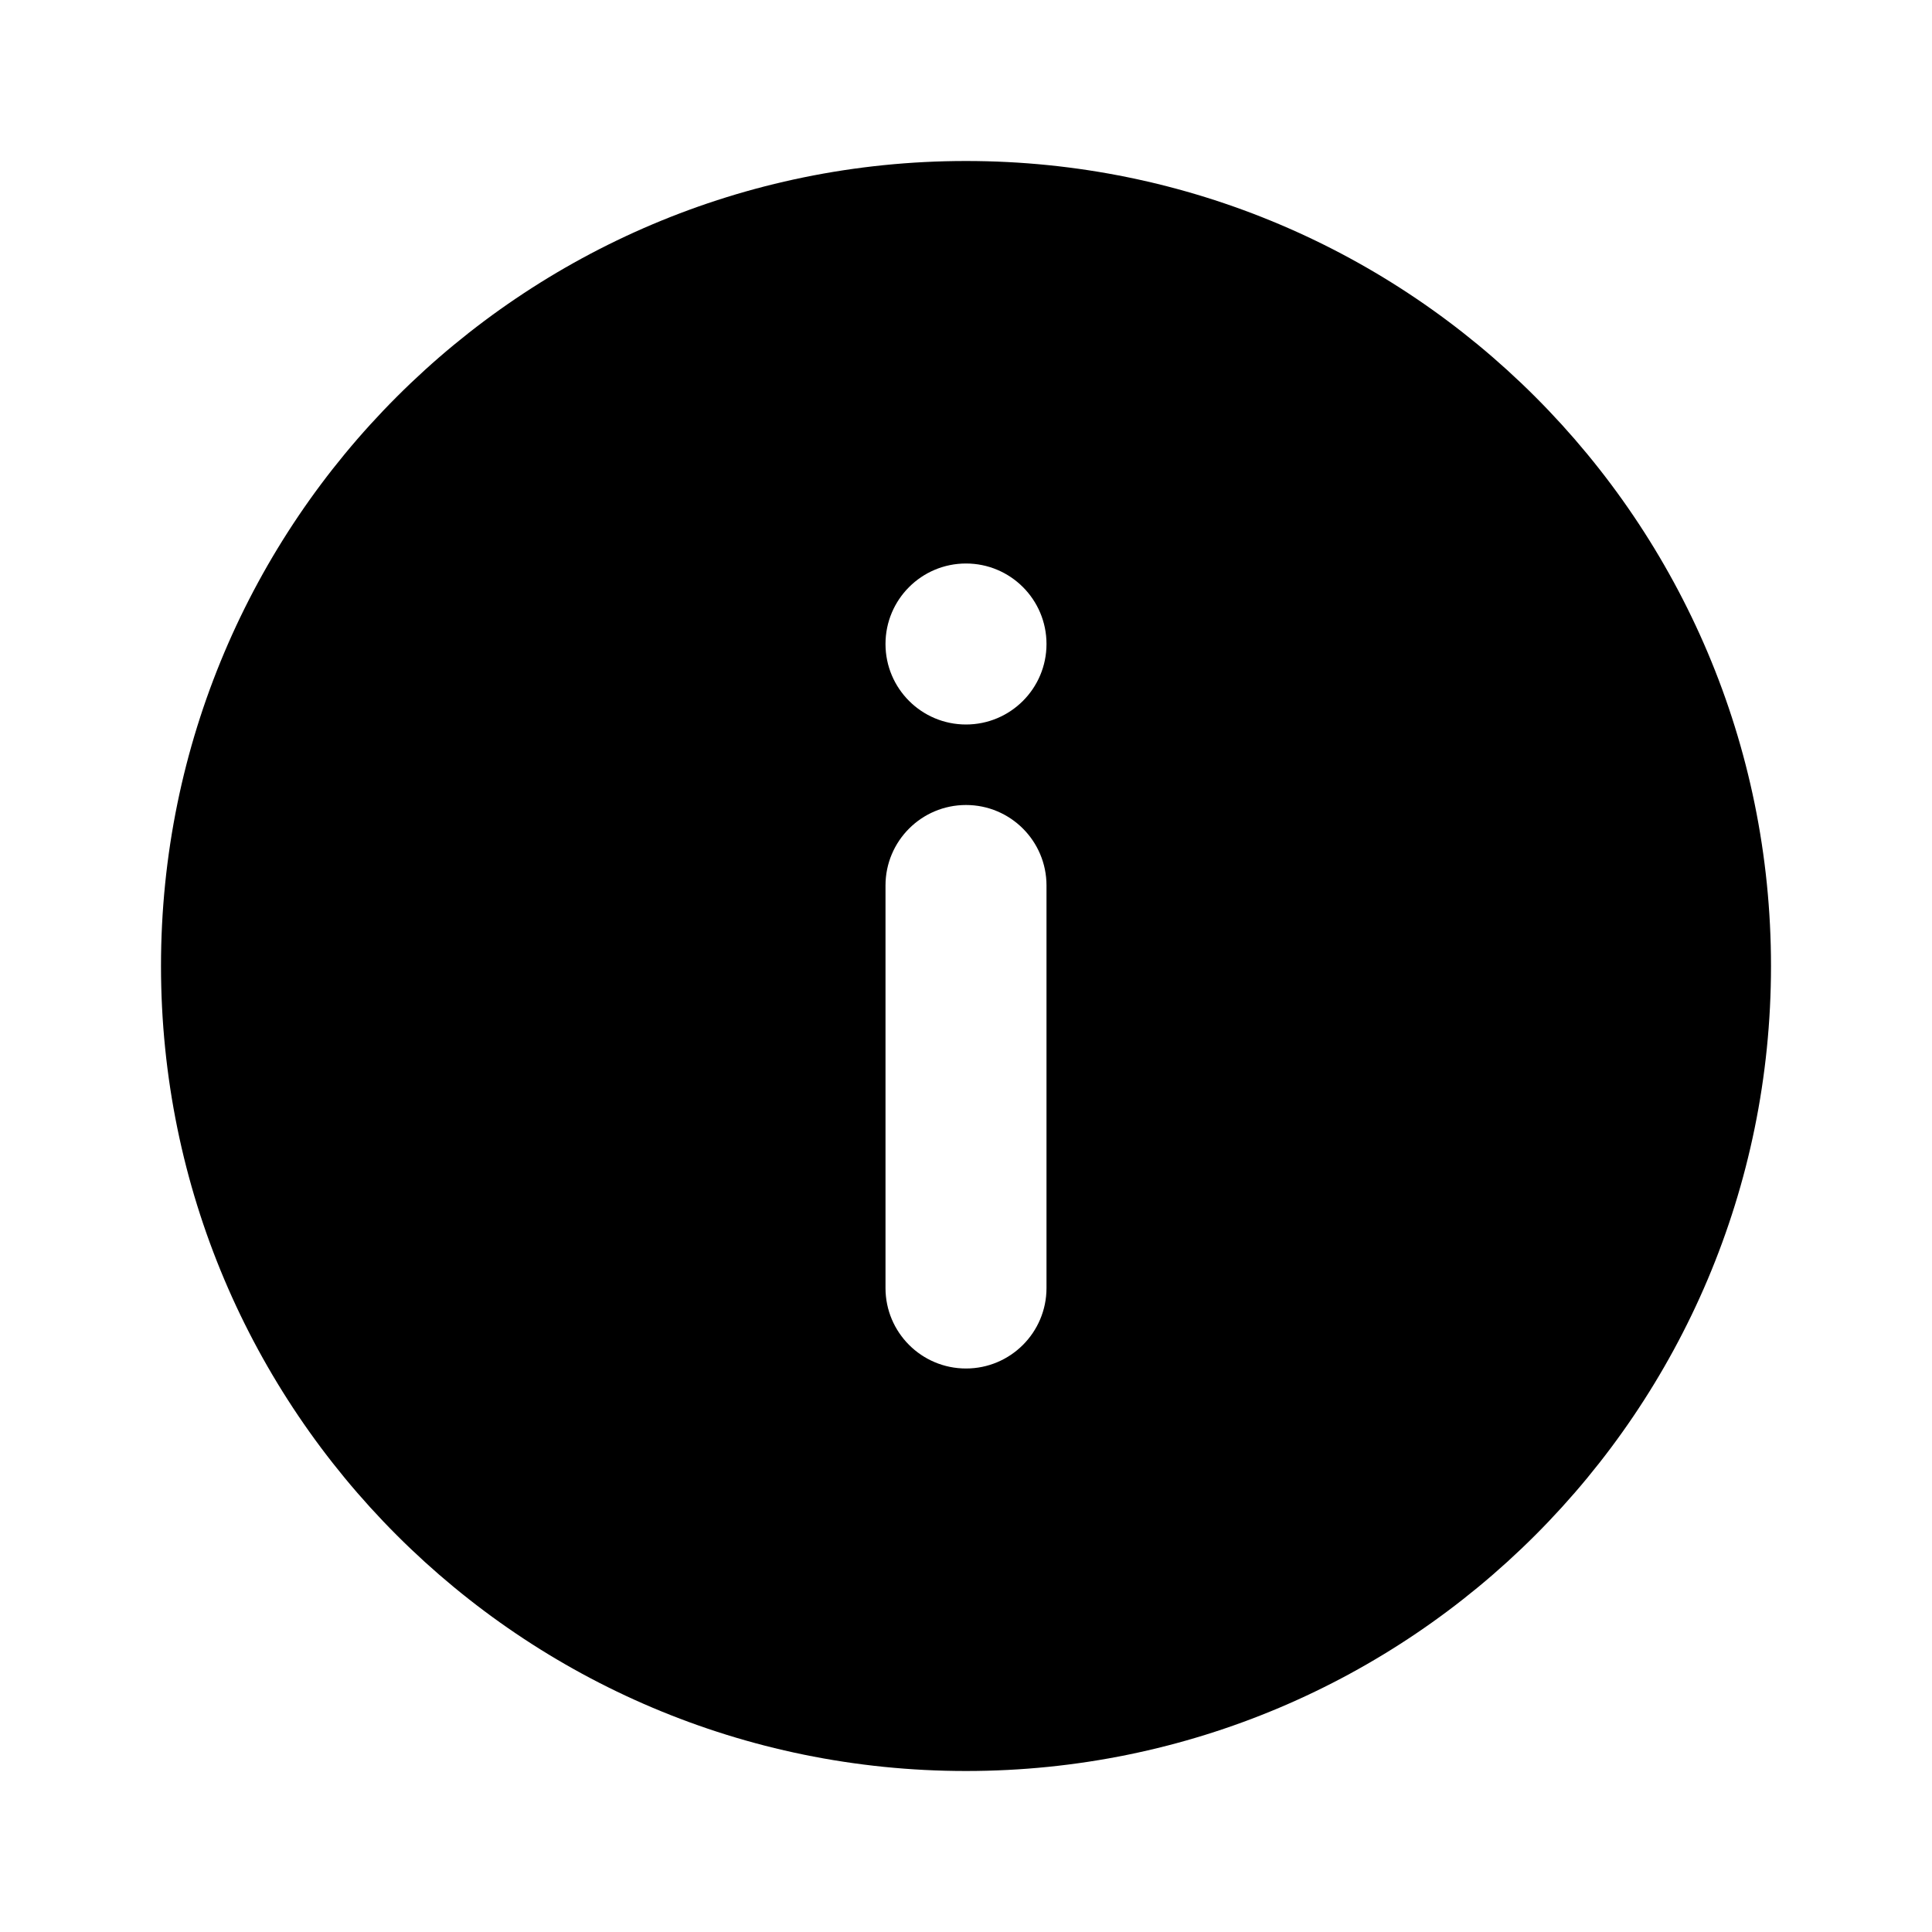
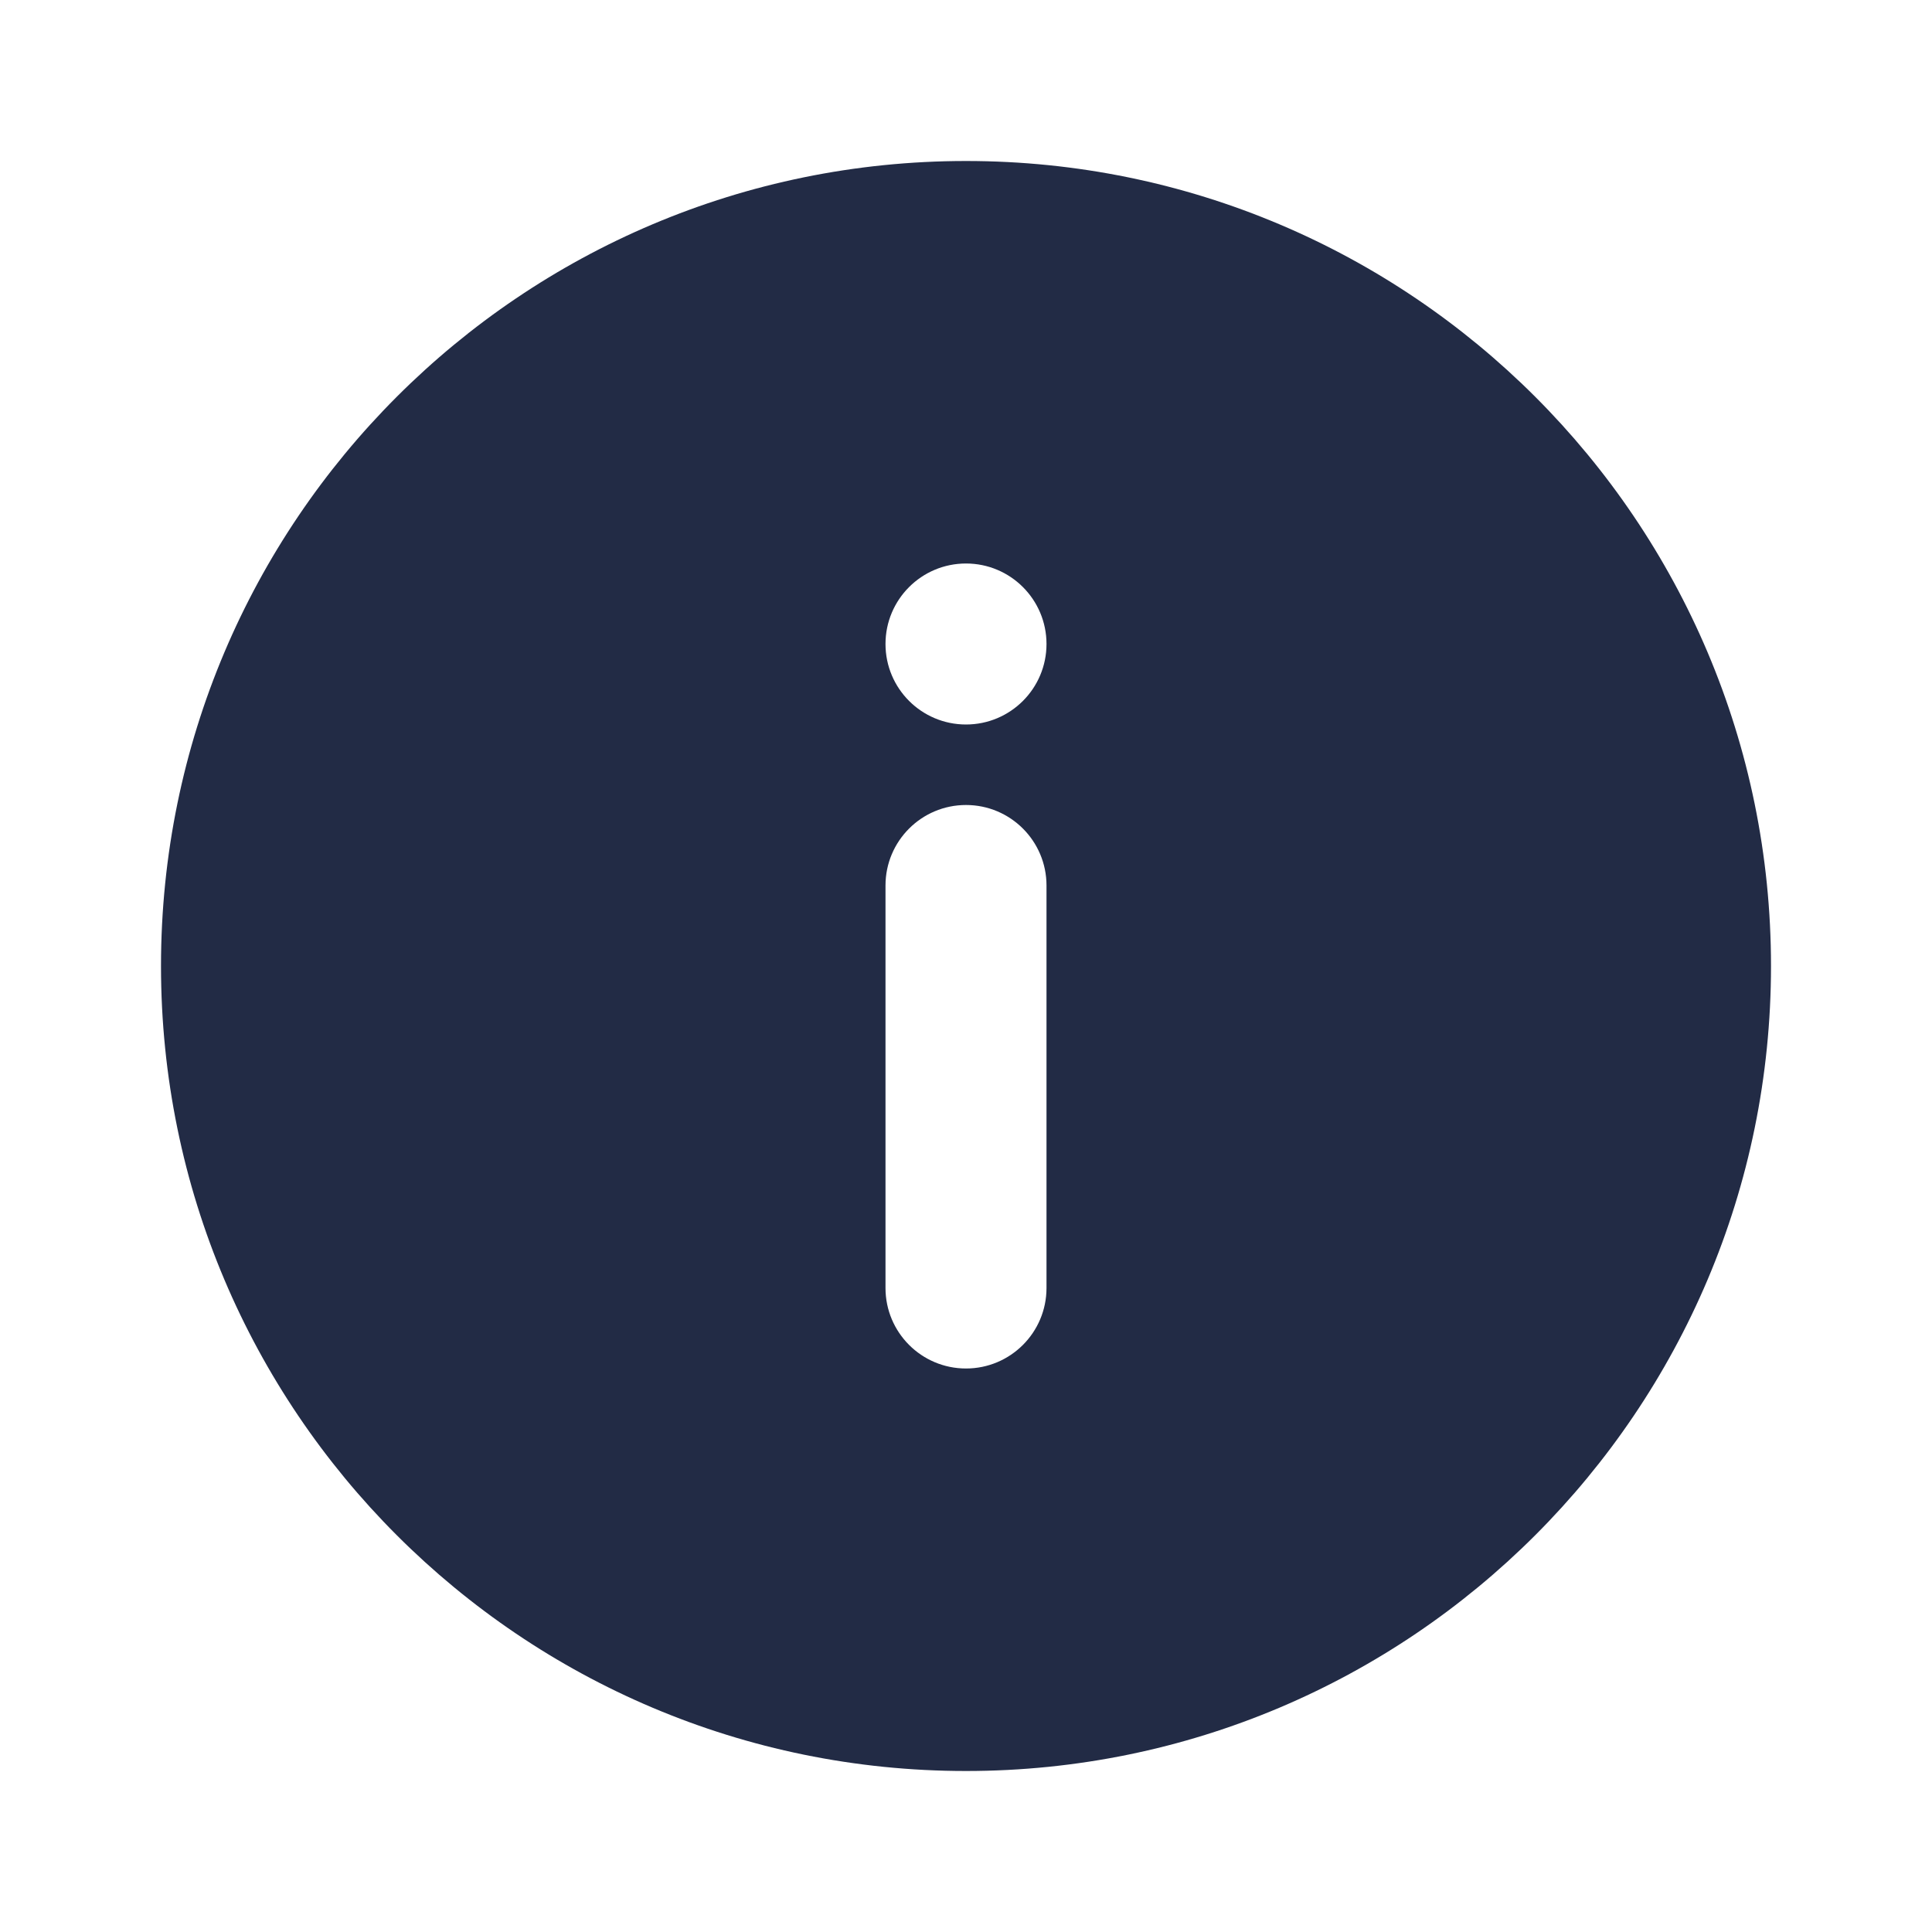
<svg xmlns="http://www.w3.org/2000/svg" aria-hidden="true" role="img" width="1em" height="1em" viewBox="0 0 24 24">
-   <g fill="currentColor">
+   <g fill="#222b45">
    <g data-name="info">
      <rect width="24" height="24" transform="rotate(180 12 12)" opacity="0" />
      <path d="M12 2a10 10 0 1 0 10 10A10 10 0 0 0 12 2zm1 14a1 1 0 0 1-2 0v-5a1 1 0 0 1 2 0zm-1-7a1 1 0 1 1 1-1 1 1 0 0 1-1 1z" />
    </g>
  </g>
</svg>
